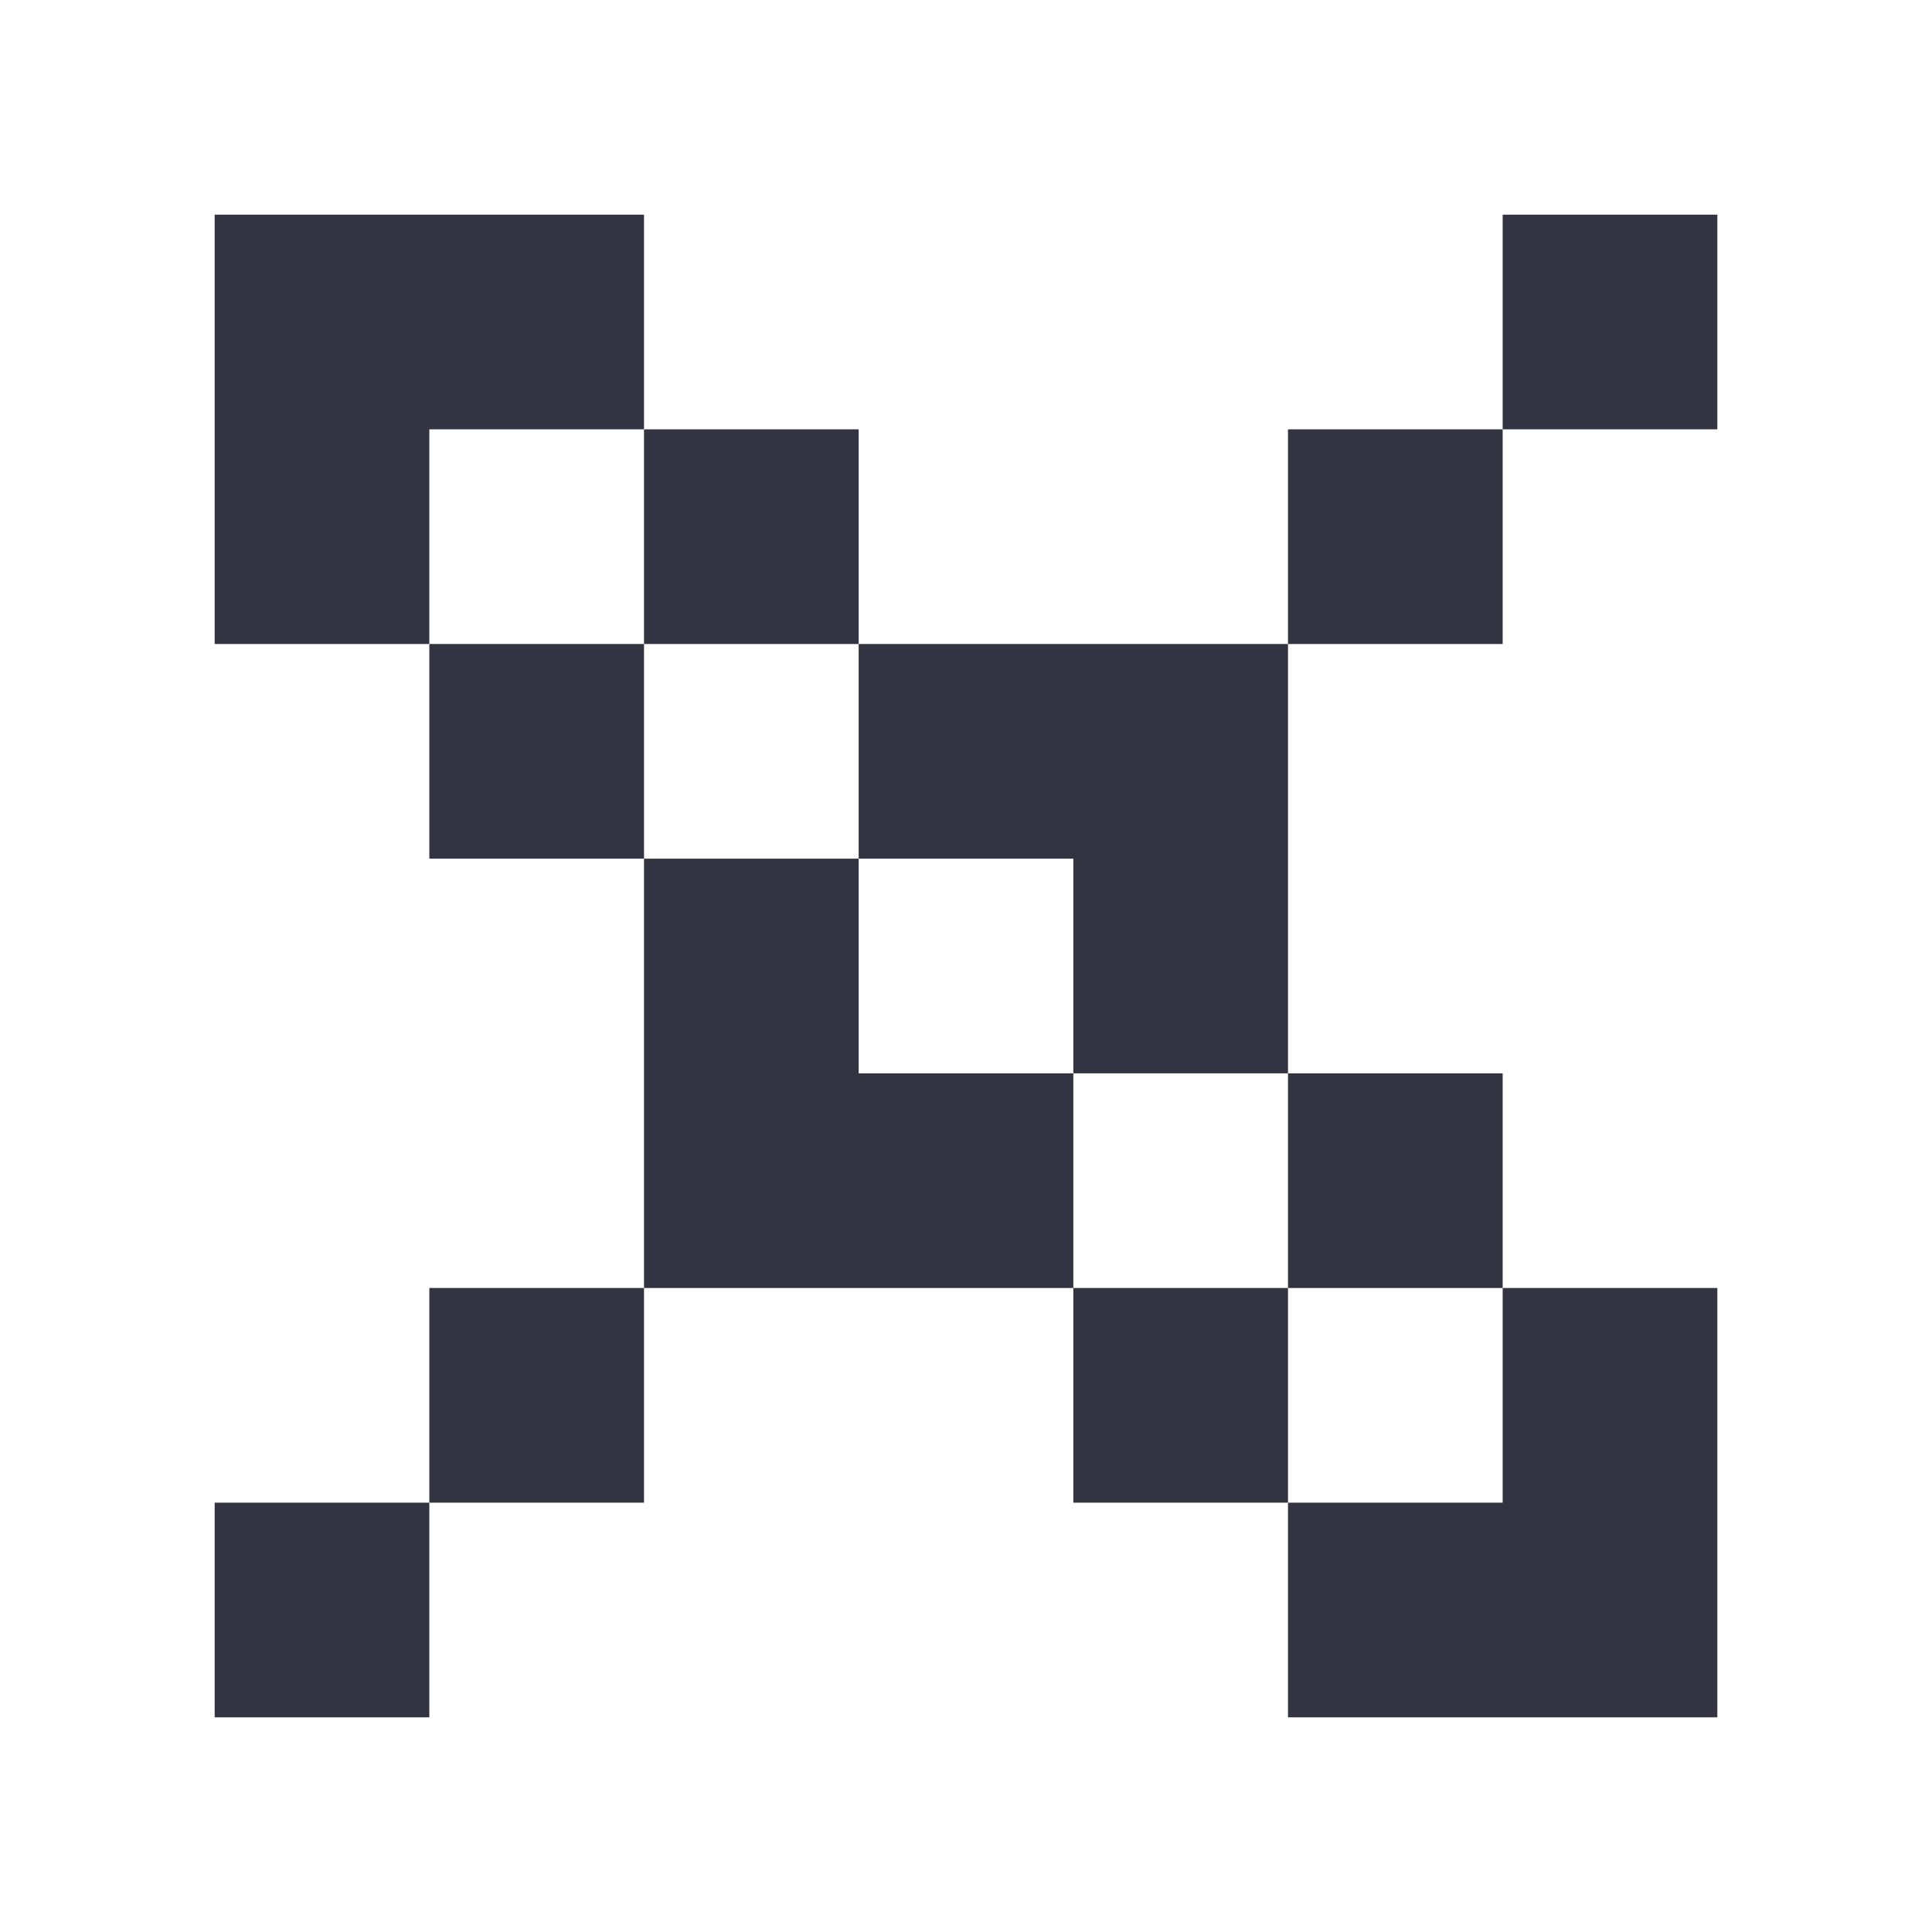
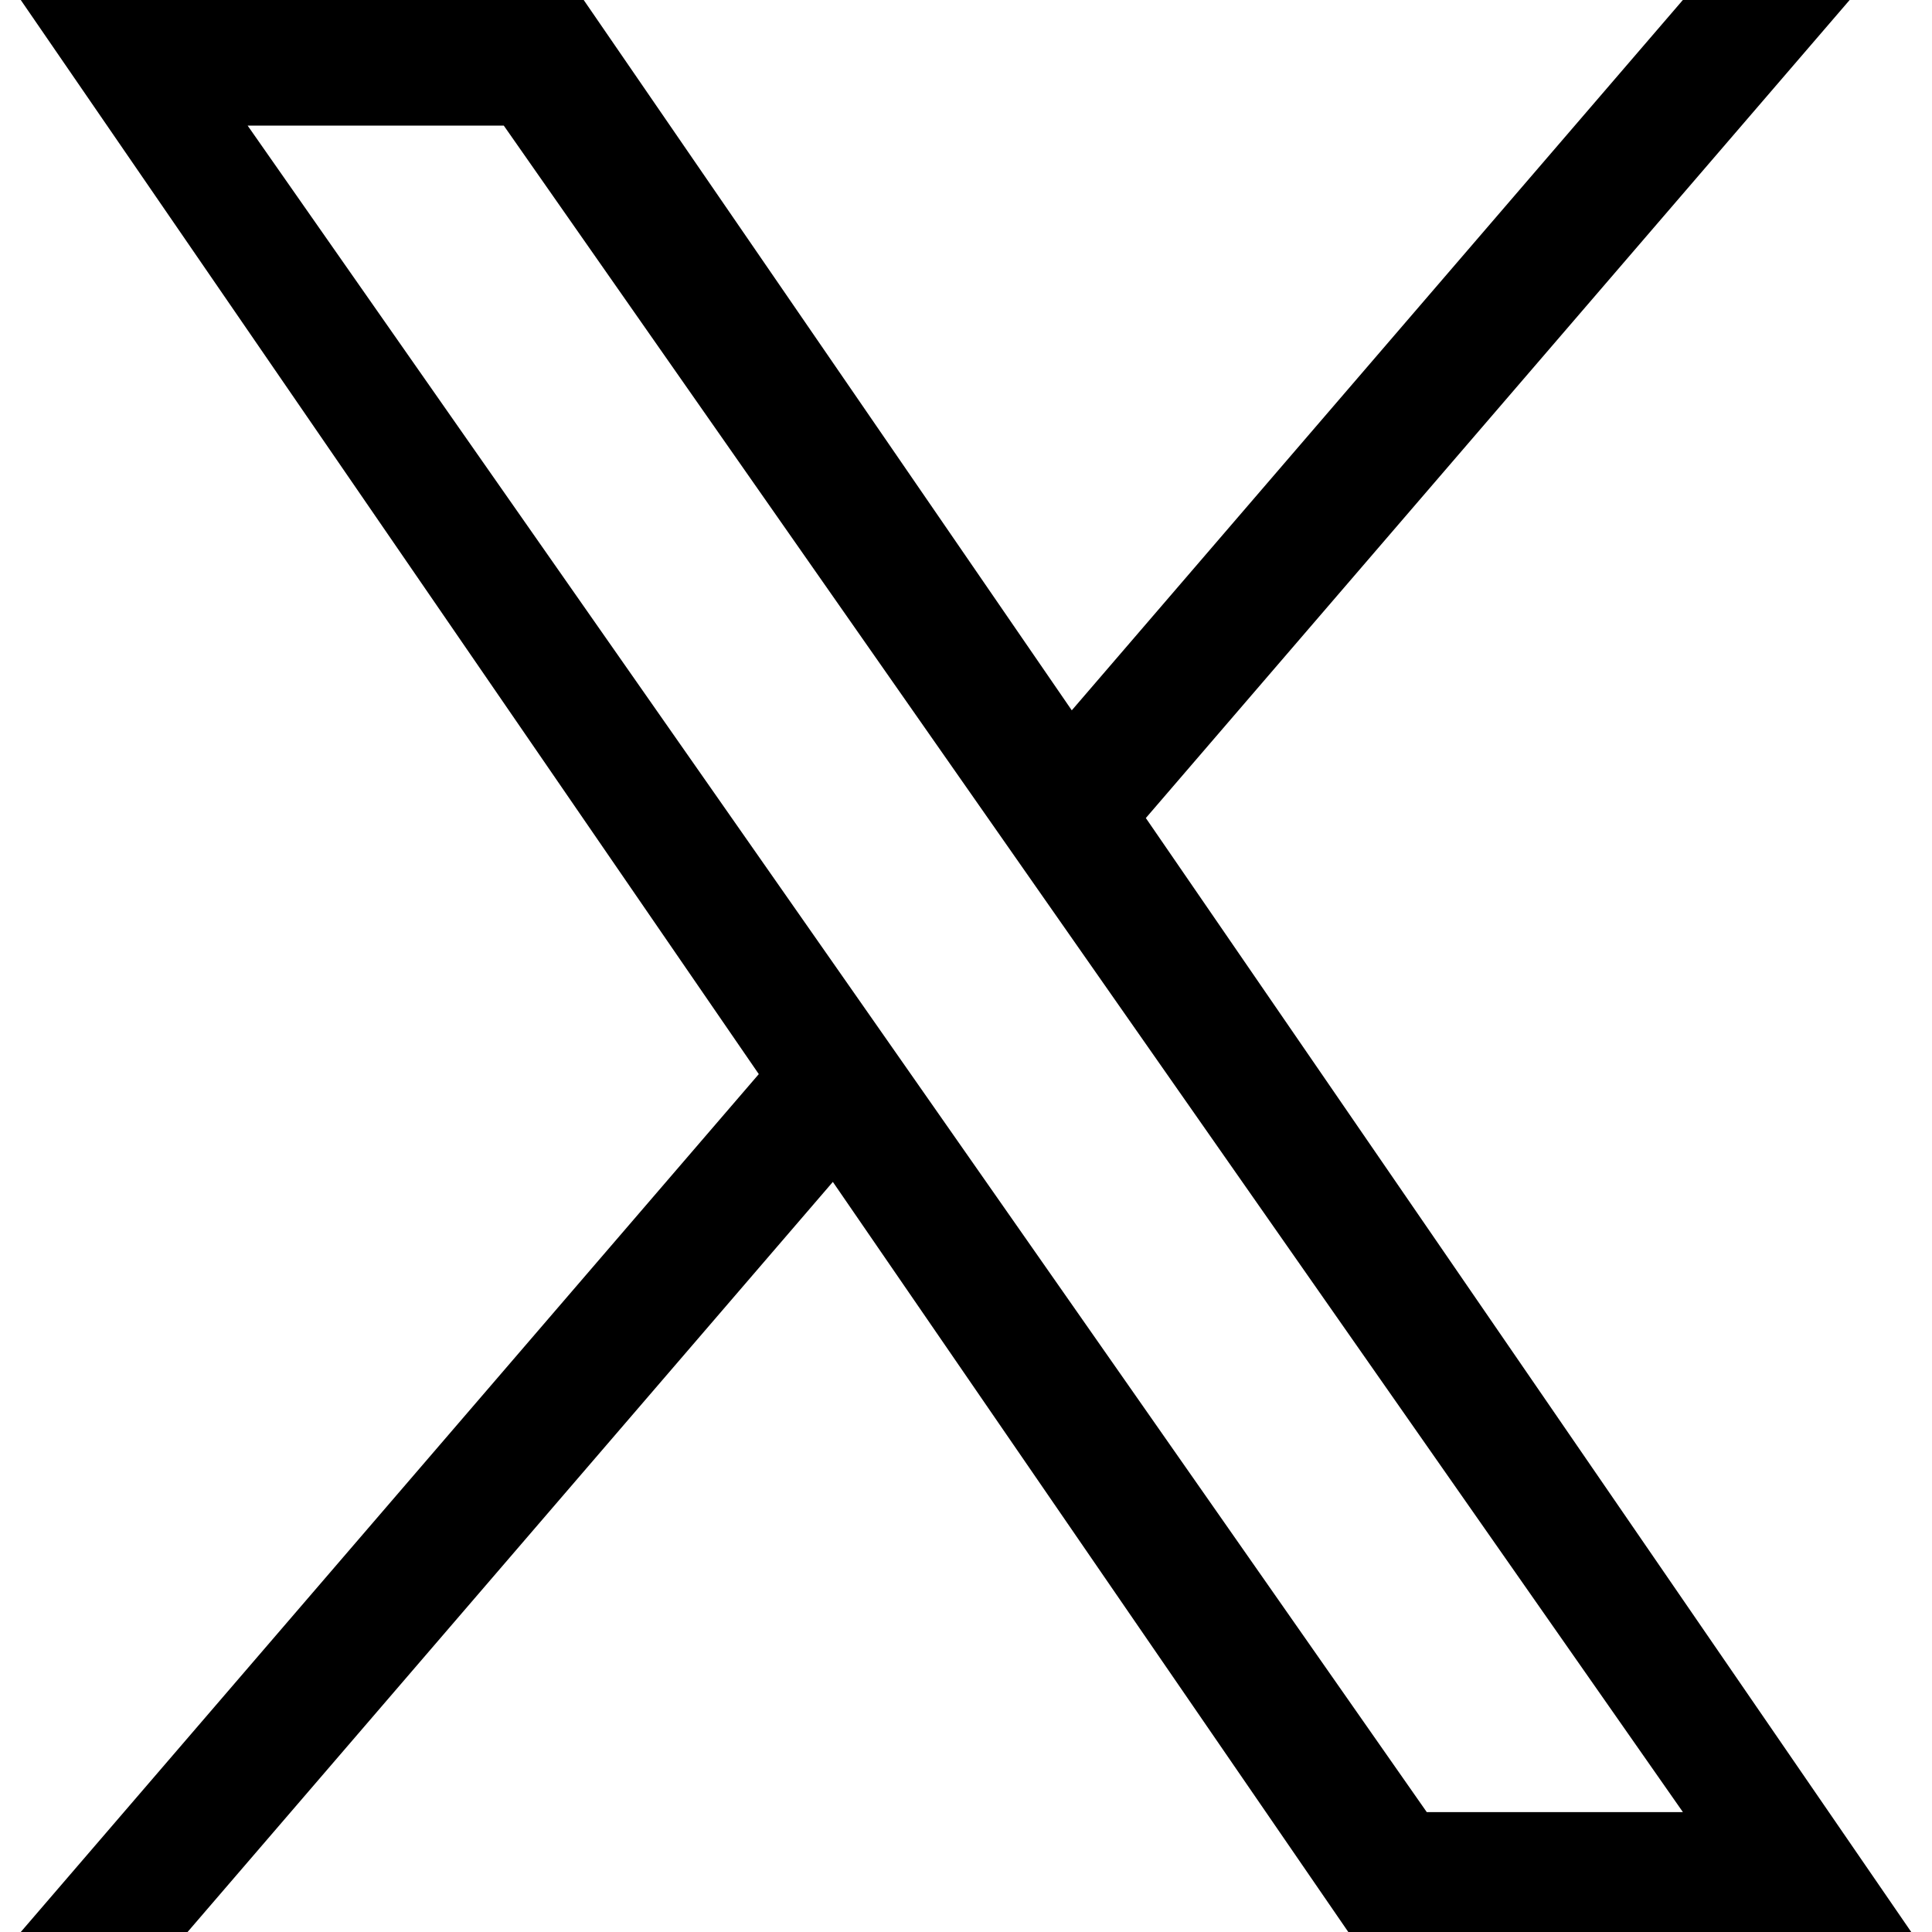
- <svg xmlns="http://www.w3.org/2000/svg" viewBox="0 0 9 9" class="pixelicon-x">
-   <polygon fill="#343341" points="3,2 3,1 1,1 1,3 2,3 2,2" />
-   <rect fill="#343341" x="3" y="2" width="1" height="1" />
-   <polygon fill="#343341" points="6,3 4,3 4,4 5,4 5,5 6,5" />
-   <rect fill="#343341" x="6" y="5" width="1" height="1" />
-   <polygon fill="#343341" points="6,7 6,8 8,8 8,6 7,6 7,7" />
-   <rect fill="#343341" x="5" y="6" width="1" height="1" />
-   <polygon fill="#343341" points="4,5 4,4 3,4 3,6 5,6 5,5" />
-   <rect fill="#343341" x="2" y="3" width="1" height="1" />
-   <rect fill="#343341" x="7" y="1" width="1" height="1" />
-   <rect fill="#343341" x="6" y="2" width="1" height="1" />
-   <rect fill="#343341" x="2" y="6" width="1" height="1" />
-   <rect fill="#343341" x="1" y="7" width="1" height="1" />
+ <svg xmlns="http://www.w3.org/2000/svg" fill="currentColor" role="img" viewBox="0 0 24 24">
+   <path d="M14.234 10.162 22.977 0h-2.072l-7.591 8.824L7.251 0H.258l9.168 13.343L.258 24H2.33l8.016-9.318L16.749 24h6.993zm-2.837 3.299-.929-1.329L3.076 1.56h3.182l5.965 8.532.929 1.329 7.754 11.09h-3.182z" />
</svg>
